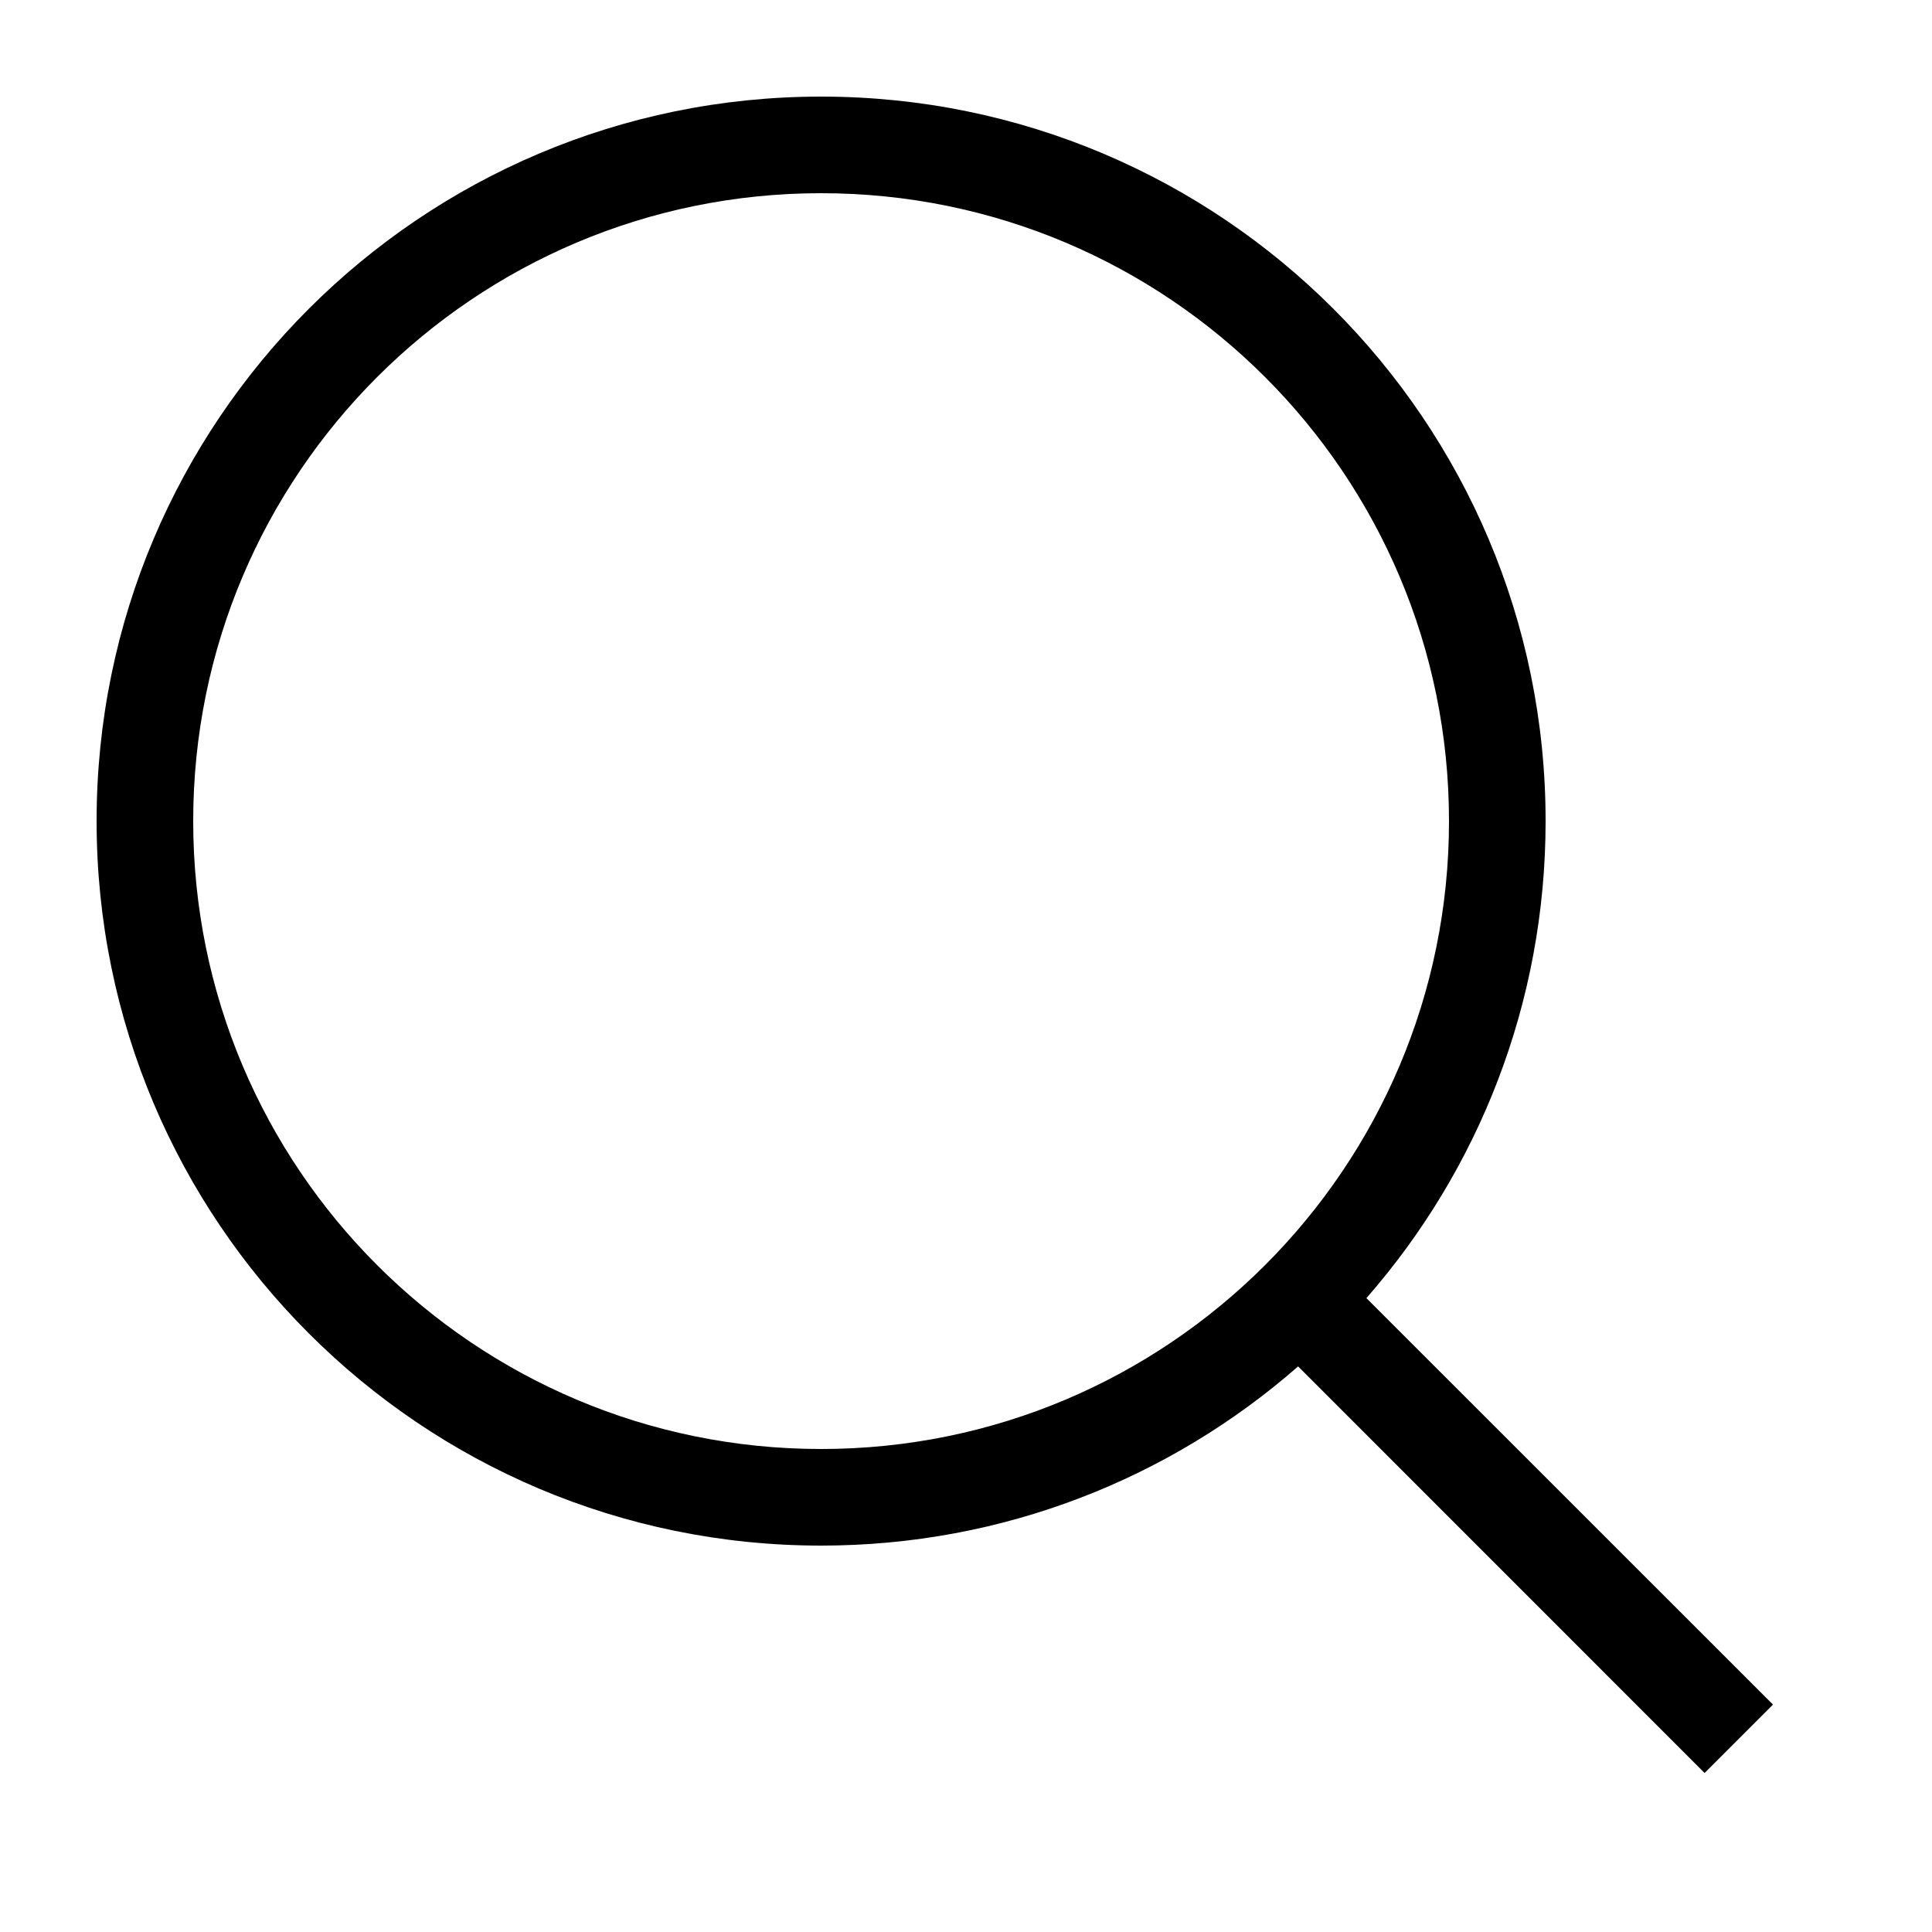
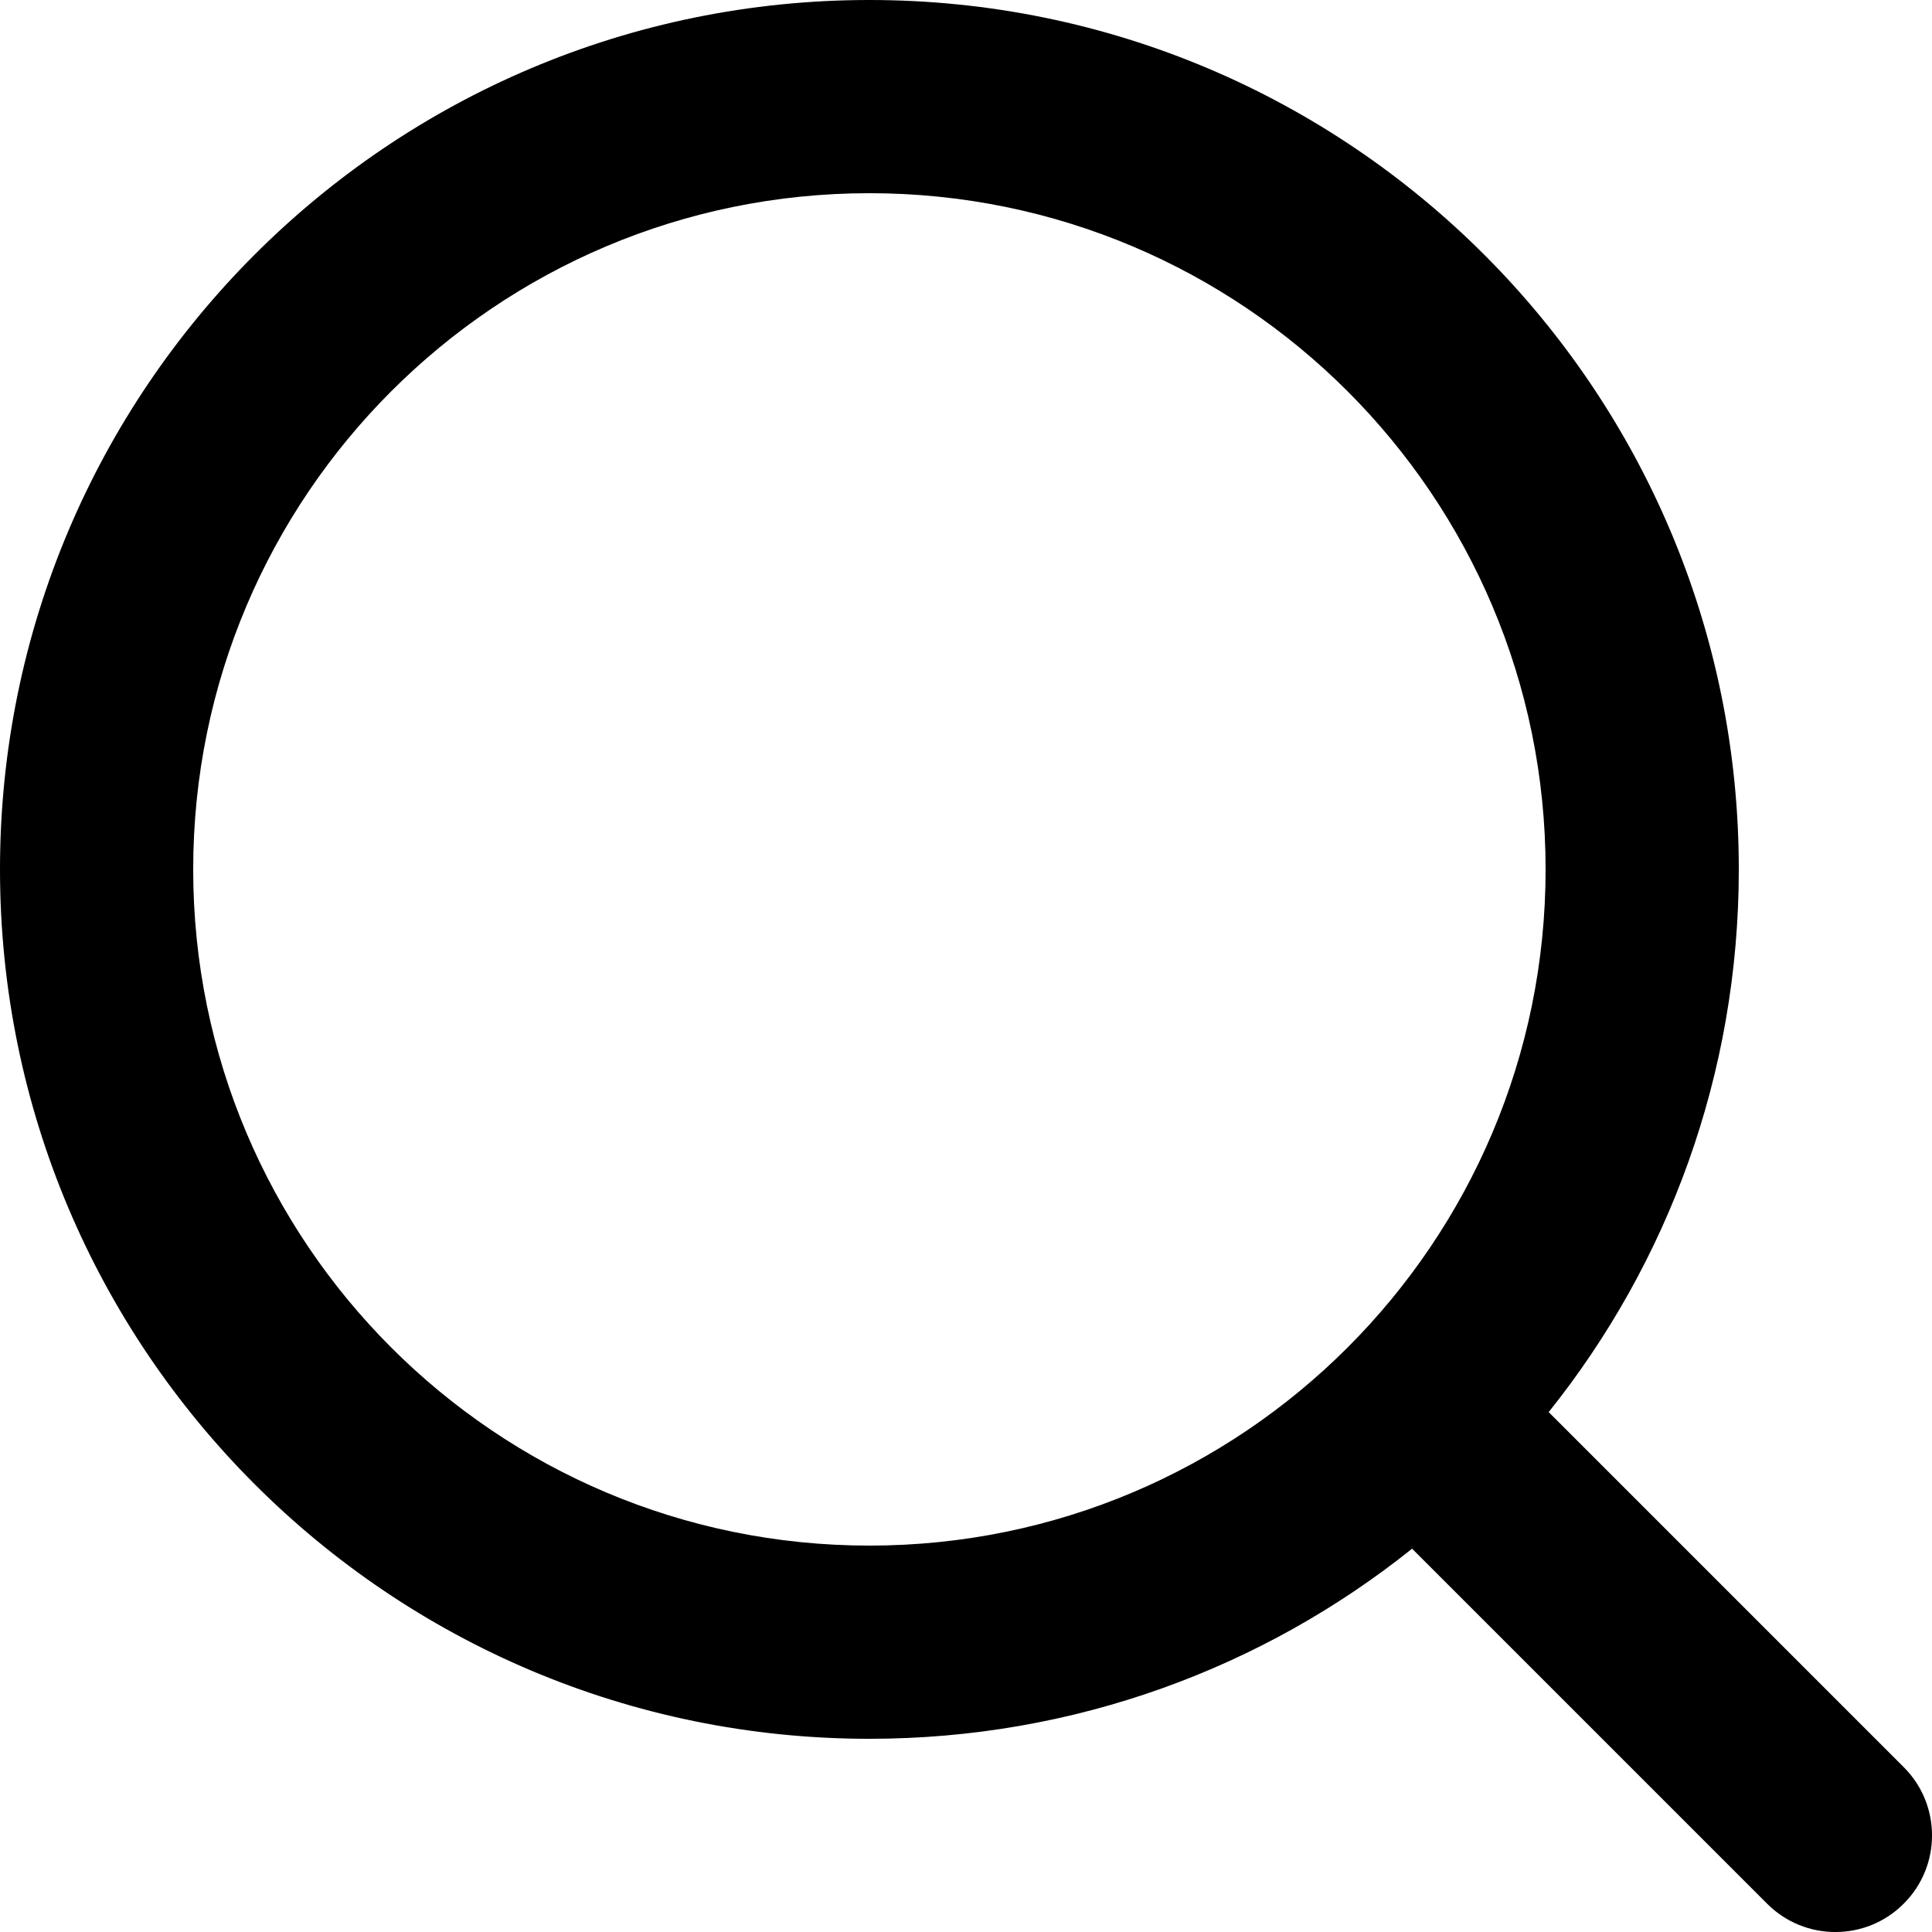
<svg xmlns="http://www.w3.org/2000/svg" width="20" height="20" viewBox="0 0 20 20">
-   <path fill-rule="evenodd" clip-rule="evenodd" d="M13.438 14.145C12.119 15.3 10.391 16 8.5 16C4.358 16 1 12.642 1 8.5C1 4.358 4.358 1 8.5 1C12.642 1 16 4.358 16 8.5C16 10.391 15.3 12.119 14.145 13.438L18.354 17.646L17.646 18.354L13.438 14.145ZM15 8.5C15 12.09 12.09 15 8.5 15C4.91 15 2 12.09 2 8.5C2 4.91 4.91 2 8.5 2C12.09 2 15 4.91 15 8.5Z" />
+   <path fill-rule="evenodd" clip-rule="evenodd" d="M9 0C4.029 2.1727e-07 -2.1727e-07 4.029 0 9C2.1727e-07 13.971 4.029 18 9 18C11.125 18 13.078 17.264 14.618 16.032L18.293 19.707C18.683 20.098 19.317 20.098 19.707 19.707C20.098 19.317 20.098 18.683 19.707 18.293L16.032 14.618C17.264 13.078 18 11.125 18 9C18 4.029 13.971 -2.1727e-07 9 0ZM2 9C2 5.134 5.134 2 9 2C12.866 2 16 5.134 16 9C16 12.866 12.866 16 9 16C5.134 16 2 12.866 2 9Z" />
</svg>
